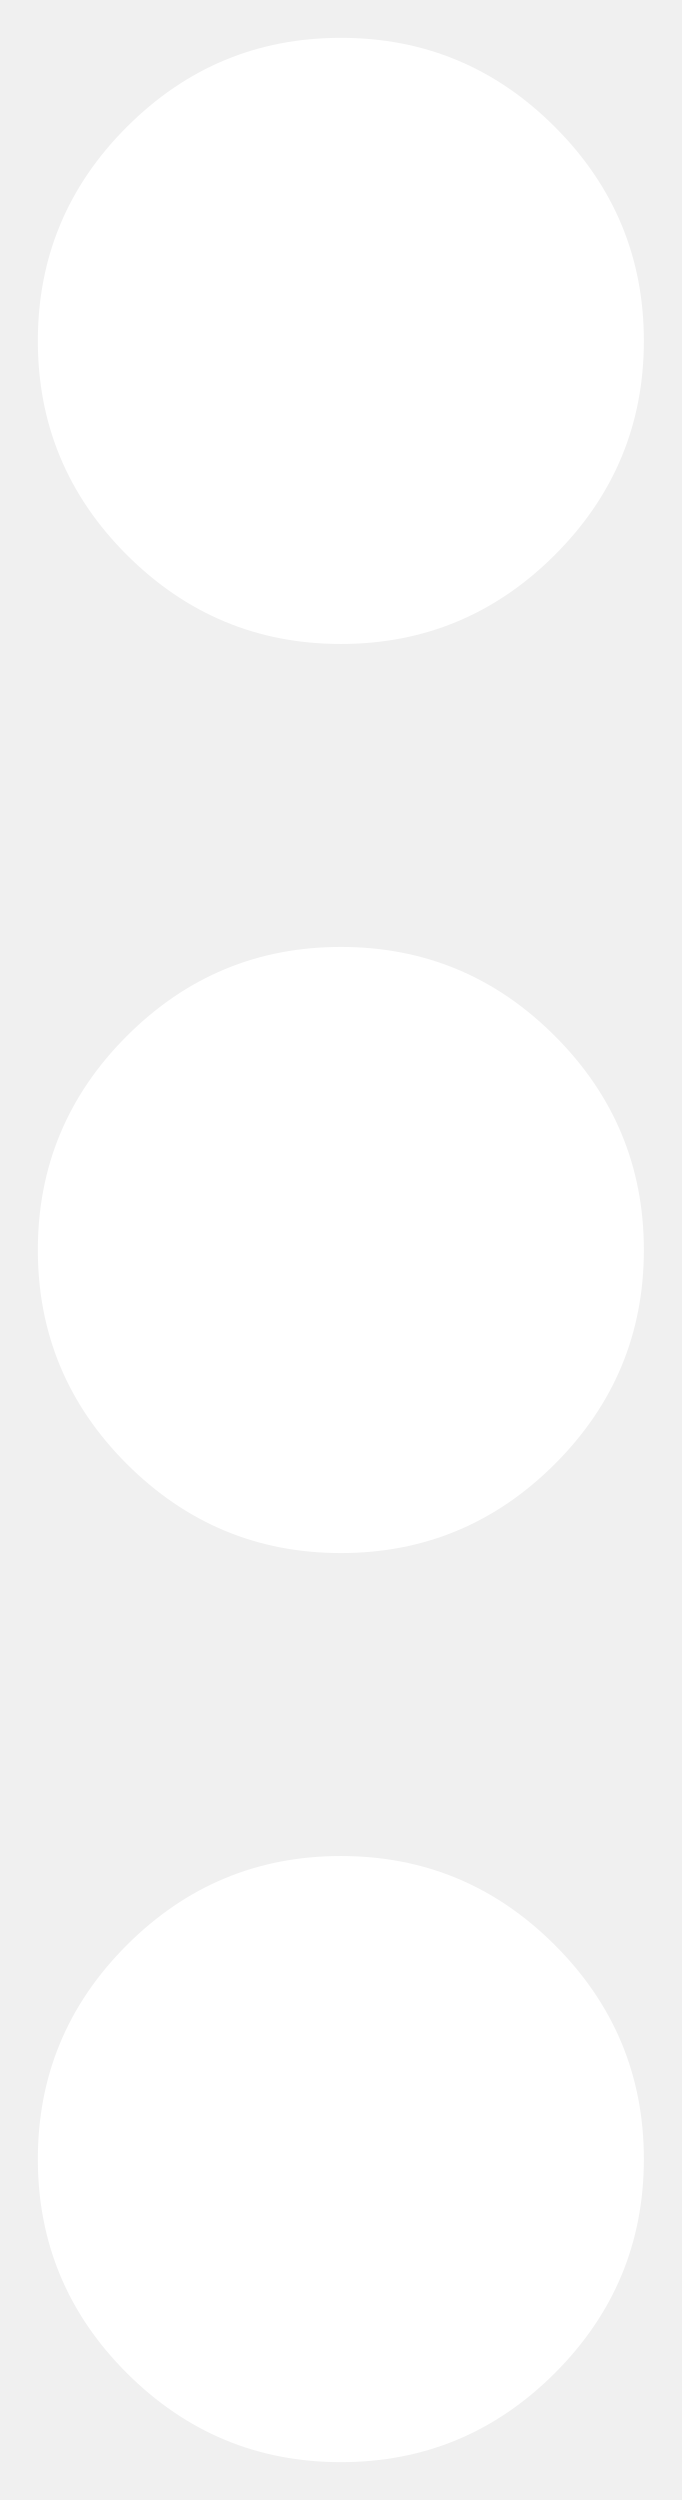
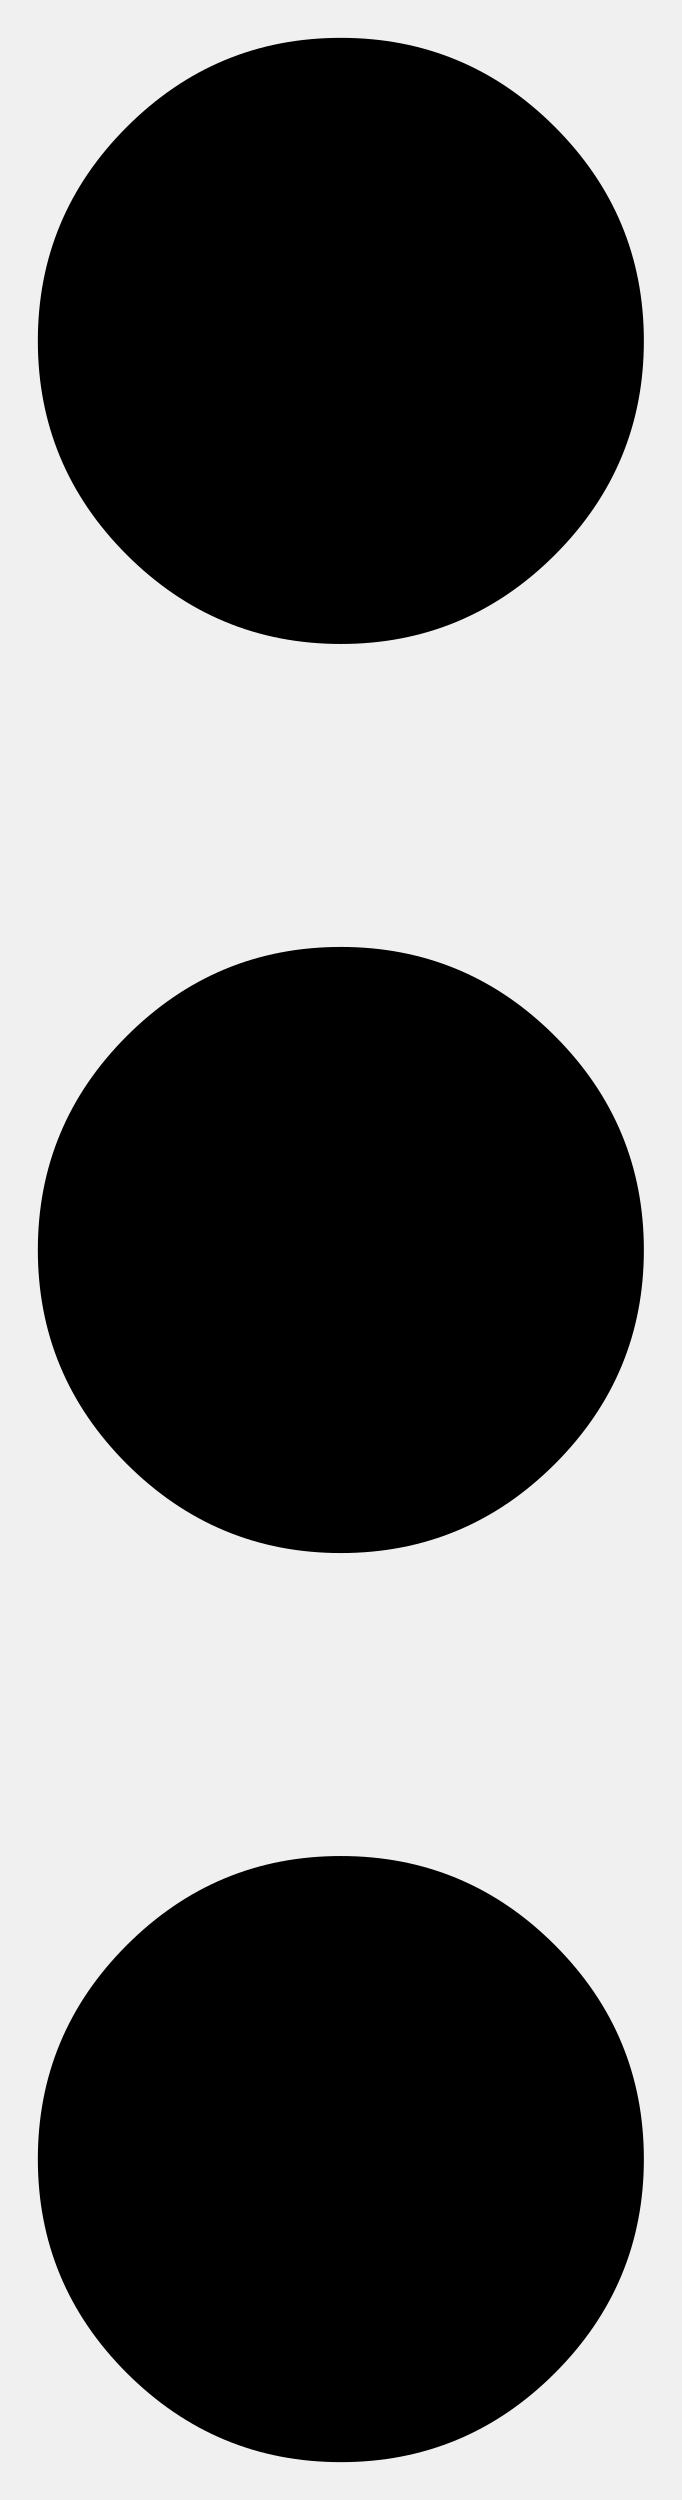
<svg xmlns="http://www.w3.org/2000/svg" width="6" height="22" viewBox="0 0 6 22" fill="none">
-   <path d="M3 21.667C2.266 21.667 1.639 21.405 1.116 20.883C0.594 20.361 0.333 19.733 0.333 19C0.333 18.267 0.594 17.639 1.116 17.117C1.639 16.594 2.266 16.333 3 16.333C3.733 16.333 4.361 16.594 4.883 17.117C5.405 17.639 5.666 18.267 5.666 19C5.666 19.733 5.405 20.361 4.883 20.883C4.361 21.405 3.733 21.667 3 21.667ZM3 13.667C2.266 13.667 1.639 13.405 1.116 12.883C0.594 12.361 0.333 11.733 0.333 11C0.333 10.267 0.594 9.639 1.116 9.117C1.639 8.594 2.266 8.333 3 8.333C3.733 8.333 4.361 8.594 4.883 9.117C5.405 9.639 5.666 10.267 5.666 11C5.666 11.733 5.405 12.361 4.883 12.883C4.361 13.405 3.733 13.667 3 13.667ZM3 5.667C2.266 5.667 1.639 5.405 1.116 4.883C0.594 4.361 0.333 3.733 0.333 3C0.333 2.267 0.594 1.639 1.116 1.117C1.639 0.594 2.266 0.333 3 0.333C3.733 0.333 4.361 0.594 4.883 1.117C5.405 1.639 5.666 2.267 5.666 3C5.666 3.733 5.405 4.361 4.883 4.883C4.361 5.405 3.733 5.667 3 5.667Z" fill="white" />
+   <path d="M3 21.667C2.266 21.667 1.639 21.405 1.116 20.883C0.594 20.361 0.333 19.733 0.333 19C0.333 18.267 0.594 17.639 1.116 17.117C1.639 16.594 2.266 16.333 3 16.333C3.733 16.333 4.361 16.594 4.883 17.117C5.405 17.639 5.666 18.267 5.666 19C5.666 19.733 5.405 20.361 4.883 20.883C4.361 21.405 3.733 21.667 3 21.667ZM3 13.667C2.266 13.667 1.639 13.405 1.116 12.883C0.594 12.361 0.333 11.733 0.333 11C0.333 10.267 0.594 9.639 1.116 9.117C1.639 8.594 2.266 8.333 3 8.333C3.733 8.333 4.361 8.594 4.883 9.117C5.405 9.639 5.666 10.267 5.666 11C5.666 11.733 5.405 12.361 4.883 12.883C4.361 13.405 3.733 13.667 3 13.667ZM3 5.667C2.266 5.667 1.639 5.405 1.116 4.883C0.594 4.361 0.333 3.733 0.333 3C0.333 2.267 0.594 1.639 1.116 1.117C1.639 0.594 2.266 0.333 3 0.333C3.733 0.333 4.361 0.594 4.883 1.117C5.405 1.639 5.666 2.267 5.666 3C5.666 3.733 5.405 4.361 4.883 4.883C4.361 5.405 3.733 5.667 3 5.667Z" fill="black" />
</svg>
